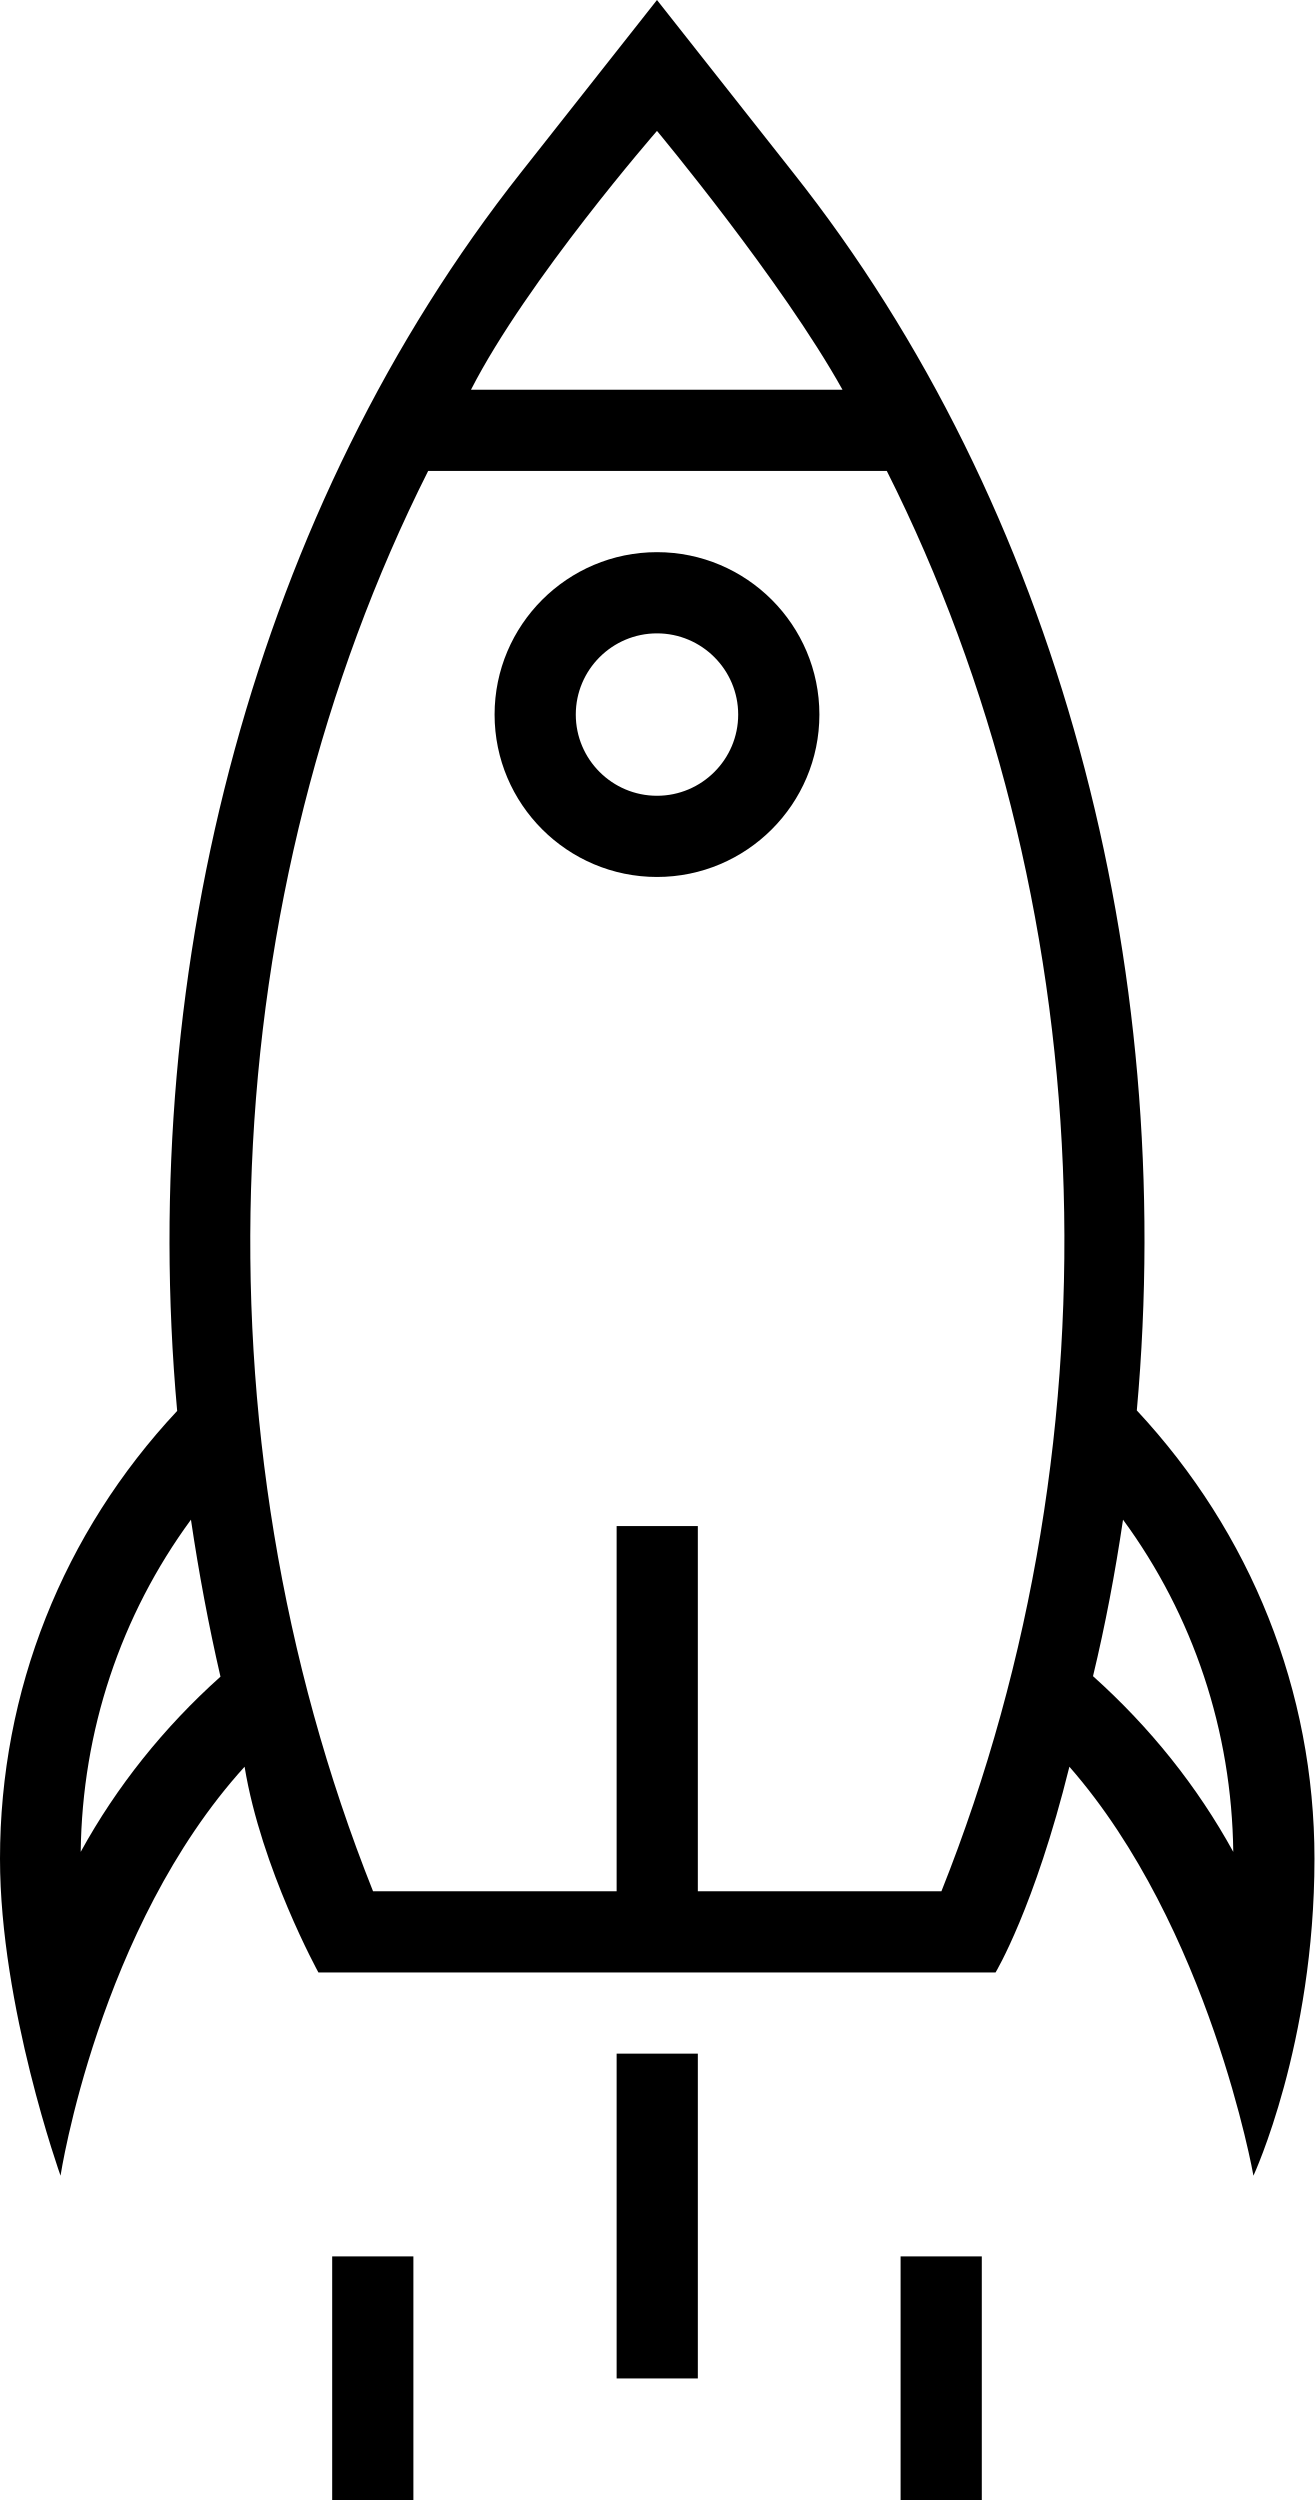
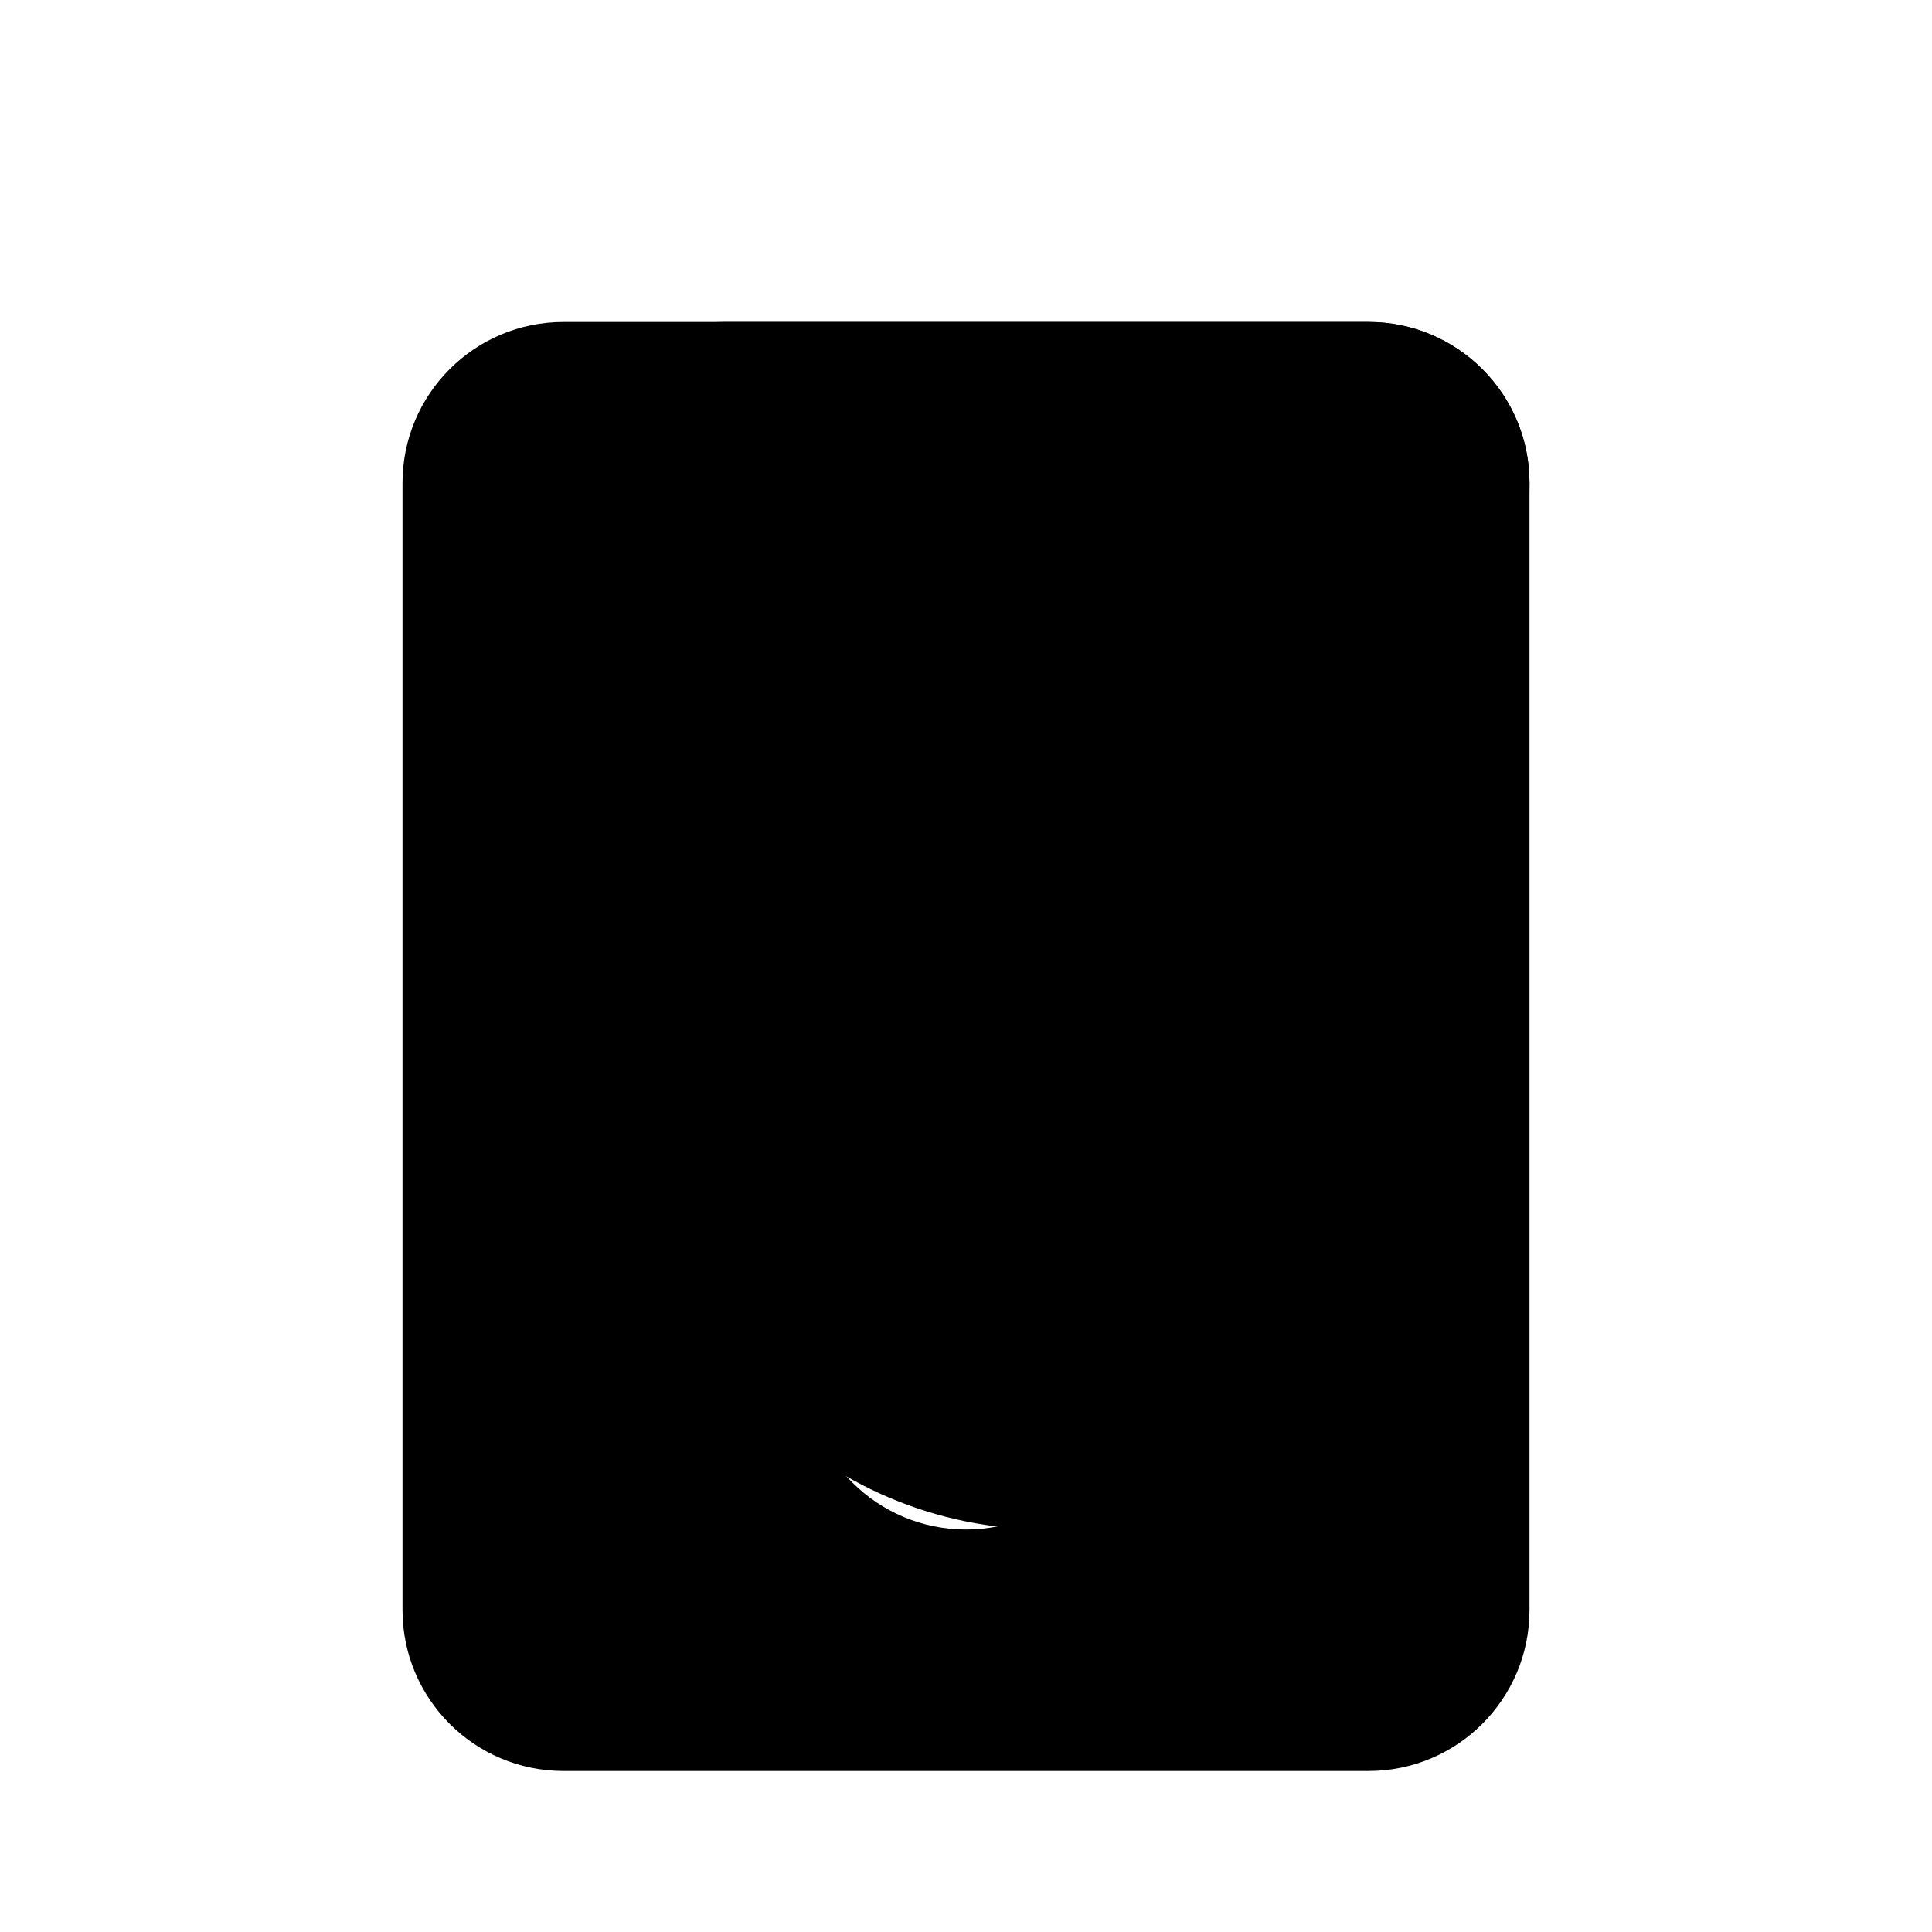
- <svg xmlns="http://www.w3.org/2000/svg" version="1.1" id="Layer_1" x="0px" y="0px" viewBox="0 0 267.1 508" style="enable-background:new 0 0 267.1 508;" xml:space="preserve">
-   <g>
-     <path d="M231,286.6c8.2-90.9-16-183.6-69.9-251.6L133.5,0l-27.6,35C52.1,103.1,27.8,195.8,36,286.7c-23.2,24.8-36,56.9-36,91   c0,30,12.3,64.4,12.3,64.4S20,391.7,49.7,359c3.4,20.7,15,41.8,15,41.8h137.6c0,0,7.9-13.1,15-41.8c28.5,32.6,37.4,83.1,37.4,83.1   s12.4-26.7,12.4-64.4C267.1,343.6,254.2,311.5,231,286.6z M16.4,376.3c0.3-24.6,8.1-48,22.4-67.5c1.6,10.8,3.6,21.5,6,31.9   C33.3,351,23.7,363,16.4,376.3z M133.5,26.6c0,0,25.4,30.5,37.7,52.6H95.7C107.1,56.9,133.5,26.6,133.5,26.6z M191.3,384.3h-49.5   v-74.2h-16.5v74.2H75.8C38.4,290.5,43.8,181.6,87,95.7h93.2C223.4,181.6,228.7,290.5,191.3,384.3z M222.1,340.6   c2.5-10.4,4.5-21,6.1-31.8c14.3,19.5,22.1,42.9,22.4,67.5C243.3,363,233.7,351,222.1,340.6z" />
-     <path d="M133.5,112.2c-18.2,0-33,14.8-33,33s14.8,33,33,33s33-14.8,33-33S151.7,112.2,133.5,112.2z M133.5,161.7   c-9.1,0-16.5-7.4-16.5-16.5s7.4-16.5,16.5-16.5s16.5,7.4,16.5,16.5S142.6,161.7,133.5,161.7z" />
-     <rect x="125.3" y="417.3" width="16.5" height="66" />
-     <rect x="183" y="458.5" width="16.5" height="49.5" />
-     <rect x="67.5" y="458.5" width="16.5" height="49.5" />
-   </g>
+ <svg xmlns="http://www.w3.org/2000/svg" viewBox="0 0 960 960">
+   <path fill="#000000" d="M680 160H280a80 80 0 0 0-80 80v560a80 80 0 0 0 80 80h400a80 80 0 0 0 80-80V240a80 80 0 0 0-80-80zM480 760a80 80 0 1 1 0-160 80 80 0 0 1 0 160z" />
+   <path fill="#000000" d="M760 240c0 132.5-107.5 240-240 240s-240-107.5-240-240c0-44.2 35.8-80 80-80h320c44.2 0 80 35.8 80 80z" />
+   <path fill="#000000" d="M720 560c0 110.5-89.5 200-200 200s-200-89.5-200-200c0-22.1 17.9-40 40-40h320c22.1 0 40 17.9 40 40z" />
</svg>
